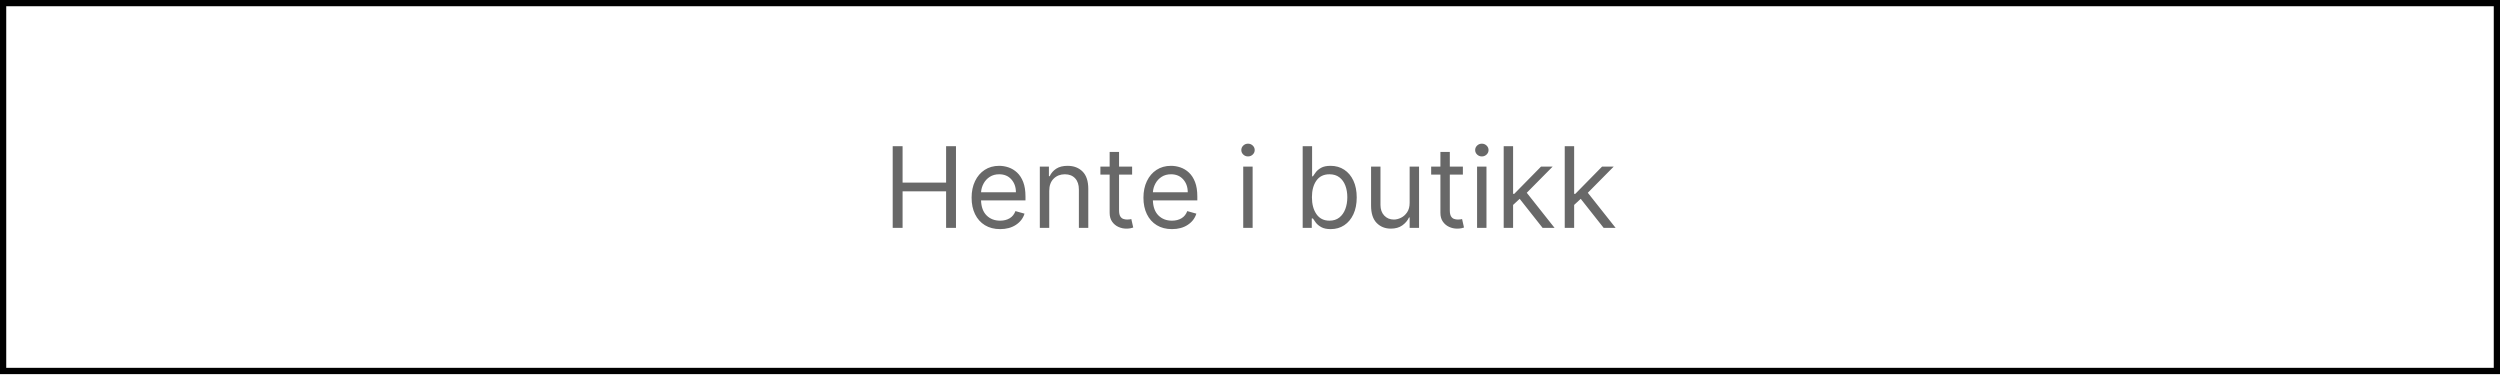
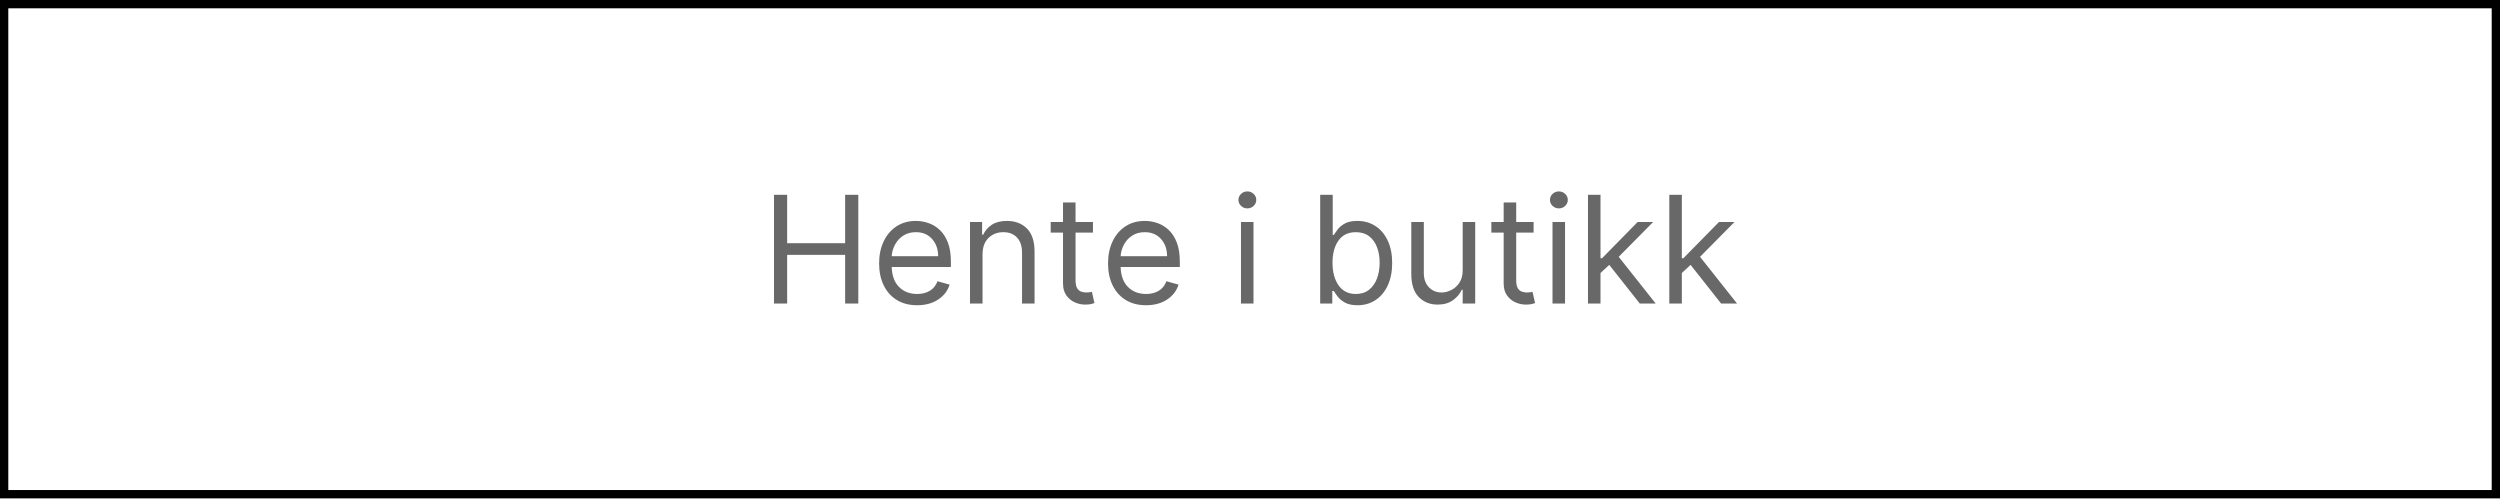
- <svg xmlns="http://www.w3.org/2000/svg" width="401px" height="60px" viewBox="0 0 401 60" version="1.1">
+ <svg xmlns="http://www.w3.org/2000/svg" width="301px" height="60px" viewBox="0 0 301 60" version="1.1">
  <g id="Group" transform="translate(0.5 0.5)">
-     <path d="M0 0L400 0L400 59L0 59L0 0Z" id="Rectangle" fill="#FFFFFF" fill-rule="evenodd" stroke="#000000" stroke-width="1" />
-     <g id="Hente-i-butikk" fill="#686868" transform="translate(50 7.5)">
-       <path d="M148.923 16.791Q149.239 17.091 149.68 17.091Q150.121 17.091 150.438 16.791Q150.754 16.49 150.754 16.068Q150.754 15.646 150.438 15.346Q150.121 15.046 149.68 15.046Q149.239 15.046 148.923 15.346Q148.607 15.646 148.607 16.068Q148.607 16.49 148.923 16.791ZM186.431 16.791Q186.748 17.091 187.189 17.091Q187.63 17.091 187.946 16.791Q188.263 16.49 188.263 16.068Q188.263 15.646 187.946 15.346Q187.63 15.046 187.189 15.046Q186.748 15.046 186.431 15.346Q186.115 15.646 186.115 16.068Q186.115 16.49 186.431 16.791ZM92.689 15.454L92.689 28.546L94.274 28.546L94.274 22.69L101.254 22.69L101.254 28.546L102.839 28.546L102.839 15.454L101.254 15.454L101.254 21.284L94.274 21.284L94.274 15.454L92.689 15.454ZM158.45 28.546L158.45 15.454L159.959 15.454L159.959 20.287L160.087 20.287Q160.253 20.031 160.55 19.632Q160.847 19.232 161.407 18.916Q161.966 18.599 162.925 18.599Q164.165 18.599 165.111 19.22Q166.057 19.84 166.587 20.977Q167.118 22.115 167.118 23.662Q167.118 25.222 166.587 26.363Q166.057 27.504 165.117 28.127Q164.178 28.75 162.95 28.75Q162.004 28.75 161.435 28.434Q160.866 28.117 160.56 27.711Q160.253 27.305 160.087 27.037L159.908 27.037L159.908 28.546L158.45 28.546ZM190.692 28.546L190.692 15.454L192.2 15.454L192.2 23.099L192.379 23.099L196.675 18.727L198.541 18.727L194.393 22.921L198.848 28.546L196.93 28.546L193.255 23.892L192.2 24.87L192.2 28.546L190.692 28.546ZM200.484 15.454L200.484 28.546L201.993 28.546L201.993 24.87L203.048 23.892L206.723 28.546L208.641 28.546L204.185 22.921L208.334 18.727L206.467 18.727L202.172 23.099L201.993 23.099L201.993 15.454L200.484 15.454ZM131.092 20.006L131.092 18.727L128.996 18.727L128.996 16.375L127.487 16.375L127.487 18.727L126.004 18.727L126.004 20.006L127.487 20.006L127.487 26.142Q127.487 26.999 127.887 27.561Q128.286 28.124 128.897 28.398Q129.507 28.673 130.146 28.673Q130.568 28.673 130.843 28.613Q131.118 28.552 131.271 28.494L130.964 27.139Q130.869 27.158 130.709 27.187Q130.549 27.216 130.3 27.216Q129.967 27.216 129.67 27.11Q129.373 27.005 129.184 26.689Q128.996 26.372 128.996 25.733L128.996 20.006L131.092 20.006ZM184.146 18.727L184.146 20.006L182.05 20.006L182.05 25.733Q182.05 26.372 182.238 26.689Q182.427 27.005 182.724 27.11Q183.021 27.216 183.354 27.216Q183.603 27.216 183.763 27.187Q183.923 27.158 184.018 27.139L184.325 28.494Q184.172 28.552 183.897 28.613Q183.622 28.673 183.2 28.673Q182.561 28.673 181.951 28.398Q181.34 28.124 180.941 27.561Q180.541 26.999 180.541 26.142L180.541 20.006L179.058 20.006L179.058 18.727L180.541 18.727L180.541 16.375L182.05 16.375L182.05 18.727L184.146 18.727ZM107.477 28.12Q108.503 28.75 109.922 28.75Q111.418 28.75 112.453 28.066Q113.489 27.382 113.834 26.27L112.376 25.861Q112.089 26.628 111.45 27.011Q110.81 27.395 109.922 27.395Q108.592 27.395 107.752 26.558Q106.911 25.72 106.86 24.148L113.987 24.148L113.987 23.509Q113.987 22.134 113.623 21.195Q113.259 20.255 112.645 19.683Q112.031 19.111 111.283 18.855Q110.536 18.599 109.768 18.599Q108.439 18.599 107.445 19.248Q106.451 19.897 105.898 21.051Q105.345 22.204 105.345 23.713Q105.345 25.222 105.898 26.356Q106.451 27.491 107.477 28.12ZM117.797 22.639L117.797 28.546L116.288 28.546L116.288 18.727L117.746 18.727L117.746 20.261L117.874 20.261Q118.219 19.514 118.922 19.056Q119.625 18.599 120.737 18.599Q122.227 18.599 123.144 19.514Q124.061 20.428 124.061 22.307L124.061 28.546L122.553 28.546L122.553 22.409Q122.553 21.252 121.952 20.603Q121.351 19.954 120.303 19.954Q119.222 19.954 118.51 20.654Q117.797 21.354 117.797 22.639ZM137.484 28.75Q136.065 28.75 135.039 28.12Q134.013 27.491 133.461 26.356Q132.908 25.222 132.908 23.713Q132.908 22.204 133.461 21.051Q134.013 19.897 135.007 19.248Q136.001 18.599 137.331 18.599Q138.098 18.599 138.846 18.855Q139.594 19.111 140.207 19.683Q140.821 20.255 141.185 21.195Q141.55 22.134 141.55 23.509L141.55 24.148L134.423 24.148Q134.474 25.72 135.314 26.558Q136.155 27.395 137.484 27.395Q138.373 27.395 139.012 27.011Q139.651 26.628 139.939 25.861L141.396 26.27Q141.051 27.382 140.016 28.066Q138.98 28.75 137.484 28.75ZM148.913 18.727L148.913 28.546L150.422 28.546L150.422 18.727L148.913 18.727ZM175.607 18.727L175.607 24.531Q175.607 25.452 175.207 26.046Q174.808 26.641 174.223 26.928Q173.638 27.216 173.075 27.216Q172.136 27.216 171.532 26.577Q170.928 25.938 170.928 24.864L170.928 18.727L169.419 18.727L169.419 24.966Q169.419 26.845 170.314 27.759Q171.209 28.673 172.589 28.673Q173.702 28.673 174.43 28.152Q175.159 27.631 175.504 26.884L175.607 26.884L175.607 28.546L177.115 28.546L177.115 18.727L175.607 18.727ZM187.93 18.727L186.422 18.727L186.422 28.546L187.93 28.546L187.93 18.727ZM112.453 22.844L106.86 22.844Q106.911 22.083 107.276 21.422Q107.64 20.76 108.273 20.357Q108.906 19.954 109.768 19.954Q110.996 19.954 111.724 20.776Q112.453 21.597 112.453 22.844ZM134.423 22.844L140.016 22.844Q140.016 21.597 139.287 20.776Q138.558 19.954 137.331 19.954Q136.468 19.954 135.835 20.357Q135.202 20.76 134.838 21.422Q134.474 22.083 134.423 22.844ZM159.933 23.636Q159.933 25.305 160.659 26.35Q161.384 27.395 162.746 27.395Q163.692 27.395 164.328 26.893Q164.964 26.391 165.287 25.538Q165.609 24.685 165.609 23.636Q165.609 22.601 165.293 21.767Q164.977 20.933 164.341 20.444Q163.705 19.954 162.746 19.954Q161.365 19.954 160.649 20.971Q159.933 21.987 159.933 23.636Z" />
+     <path d="M0 0L300 0L300 59L0 59L0 0Z" id="Rectangle" fill="#FFFFFF" fill-rule="evenodd" stroke="#000000" stroke-width="1" />
+     <g id="Hente-i-butikk" fill="#686868" transform="translate(37.5 7.5)">
+       <path d="M111.423 16.791Q111.739 17.091 112.18 17.091Q112.621 17.091 112.938 16.791Q113.254 16.49 113.254 16.068Q113.254 15.646 112.938 15.346Q112.621 15.046 112.18 15.046Q111.739 15.046 111.423 15.346Q111.107 15.646 111.107 16.068Q111.107 16.49 111.423 16.791ZM148.931 16.791Q149.248 17.091 149.689 17.091Q150.13 17.091 150.446 16.791Q150.763 16.49 150.763 16.068Q150.763 15.646 150.446 15.346Q150.13 15.046 149.689 15.046Q149.248 15.046 148.931 15.346Q148.615 15.646 148.615 16.068Q148.615 16.49 148.931 16.791ZM55.189 15.454L55.189 28.546L56.774 28.546L56.774 22.69L63.754 22.69L63.754 28.546L65.34 28.546L65.34 15.454L63.754 15.454L63.754 21.284L56.774 21.284L56.774 15.454L55.189 15.454ZM120.95 28.546L120.95 15.454L122.459 15.454L122.459 20.287L122.587 20.287Q122.753 20.031 123.05 19.632Q123.347 19.232 123.907 18.916Q124.466 18.599 125.425 18.599Q126.665 18.599 127.611 19.22Q128.557 19.84 129.087 20.977Q129.618 22.115 129.618 23.662Q129.618 25.222 129.087 26.363Q128.557 27.504 127.617 28.127Q126.678 28.75 125.45 28.75Q124.504 28.75 123.935 28.434Q123.366 28.117 123.06 27.711Q122.753 27.305 122.587 27.037L122.408 27.037L122.408 28.546L120.95 28.546ZM153.192 28.546L153.192 15.454L154.7 15.454L154.7 23.099L154.879 23.099L159.175 18.727L161.041 18.727L156.893 22.921L161.348 28.546L159.43 28.546L155.755 23.892L154.7 24.87L154.7 28.546L153.192 28.546ZM162.984 15.454L162.984 28.546L164.493 28.546L164.493 24.87L165.548 23.892L169.223 28.546L171.141 28.546L166.685 22.921L170.834 18.727L168.967 18.727L164.672 23.099L164.493 23.099L164.493 15.454L162.984 15.454ZM93.592 20.006L93.592 18.727L91.496 18.727L91.496 16.375L89.987 16.375L89.987 18.727L88.504 18.727L88.504 20.006L89.987 20.006L89.987 26.142Q89.987 26.999 90.387 27.561Q90.786 28.124 91.397 28.398Q92.007 28.673 92.646 28.673Q93.068 28.673 93.343 28.613Q93.618 28.552 93.771 28.494L93.465 27.139Q93.369 27.158 93.209 27.187Q93.049 27.216 92.8 27.216Q92.467 27.216 92.17 27.11Q91.873 27.005 91.684 26.689Q91.496 26.372 91.496 25.733L91.496 20.006L93.592 20.006ZM146.646 18.727L146.646 20.006L144.55 20.006L144.55 25.733Q144.55 26.372 144.738 26.689Q144.927 27.005 145.224 27.11Q145.521 27.216 145.854 27.216Q146.103 27.216 146.263 27.187Q146.423 27.158 146.518 27.139L146.825 28.494Q146.672 28.552 146.397 28.613Q146.122 28.673 145.7 28.673Q145.061 28.673 144.451 28.398Q143.84 28.124 143.441 27.561Q143.041 26.999 143.041 26.142L143.041 20.006L141.558 20.006L141.558 18.727L143.041 18.727L143.041 16.375L144.55 16.375L144.55 18.727L146.646 18.727ZM69.977 28.12Q71.003 28.75 72.422 28.75Q73.918 28.75 74.953 28.066Q75.989 27.382 76.334 26.27L74.876 25.861Q74.589 26.628 73.95 27.011Q73.31 27.395 72.422 27.395Q71.092 27.395 70.252 26.558Q69.411 25.72 69.36 24.148L76.487 24.148L76.487 23.509Q76.487 22.134 76.123 21.195Q75.758 20.255 75.145 19.683Q74.531 19.111 73.783 18.855Q73.035 18.599 72.269 18.599Q70.939 18.599 69.945 19.248Q68.951 19.897 68.398 21.051Q67.845 22.204 67.845 23.713Q67.845 25.222 68.398 26.356Q68.951 27.491 69.977 28.12ZM80.297 22.639L80.297 28.546L78.788 28.546L78.788 18.727L80.246 18.727L80.246 20.261L80.374 20.261Q80.719 19.514 81.422 19.056Q82.125 18.599 83.237 18.599Q84.727 18.599 85.644 19.514Q86.561 20.428 86.561 22.307L86.561 28.546L85.053 28.546L85.053 22.409Q85.053 21.252 84.452 20.603Q83.851 19.954 82.803 19.954Q81.722 19.954 81.01 20.654Q80.297 21.354 80.297 22.639ZM99.984 28.75Q98.565 28.75 97.539 28.12Q96.513 27.491 95.961 26.356Q95.408 25.222 95.408 23.713Q95.408 22.204 95.961 21.051Q96.513 19.897 97.507 19.248Q98.501 18.599 99.831 18.599Q100.598 18.599 101.346 18.855Q102.094 19.111 102.707 19.683Q103.321 20.255 103.685 21.195Q104.05 22.134 104.05 23.509L104.05 24.148L96.923 24.148Q96.974 25.72 97.814 26.558Q98.655 27.395 99.984 27.395Q100.873 27.395 101.512 27.011Q102.151 26.628 102.439 25.861L103.896 26.27Q103.551 27.382 102.516 28.066Q101.48 28.75 99.984 28.75ZM111.413 18.727L111.413 28.546L112.922 28.546L112.922 18.727L111.413 18.727ZM138.107 18.727L138.107 24.531Q138.107 25.452 137.707 26.046Q137.308 26.641 136.723 26.928Q136.138 27.216 135.575 27.216Q134.636 27.216 134.032 26.577Q133.428 25.938 133.428 24.864L133.428 18.727L131.919 18.727L131.919 24.966Q131.919 26.845 132.814 27.759Q133.709 28.673 135.089 28.673Q136.202 28.673 136.93 28.152Q137.659 27.631 138.004 26.884L138.107 26.884L138.107 28.546L139.615 28.546L139.615 18.727L138.107 18.727ZM150.43 18.727L148.922 18.727L148.922 28.546L150.43 28.546L150.43 18.727ZM74.953 22.844L69.36 22.844Q69.411 22.083 69.776 21.422Q70.14 20.76 70.773 20.357Q71.406 19.954 72.269 19.954Q73.496 19.954 74.224 20.776Q74.953 21.597 74.953 22.844ZM96.923 22.844L102.516 22.844Q102.516 21.597 101.787 20.776Q101.058 19.954 99.831 19.954Q98.968 19.954 98.335 20.357Q97.702 20.76 97.338 21.422Q96.974 22.083 96.923 22.844ZM122.433 23.636Q122.433 25.305 123.159 26.35Q123.884 27.395 125.246 27.395Q126.192 27.395 126.828 26.893Q127.464 26.391 127.787 25.538Q128.109 24.685 128.109 23.636Q128.109 22.601 127.793 21.767Q127.477 20.933 126.841 20.444Q126.205 19.954 125.246 19.954Q123.865 19.954 123.149 20.971Q122.433 21.987 122.433 23.636Z" />
    </g>
  </g>
</svg>
